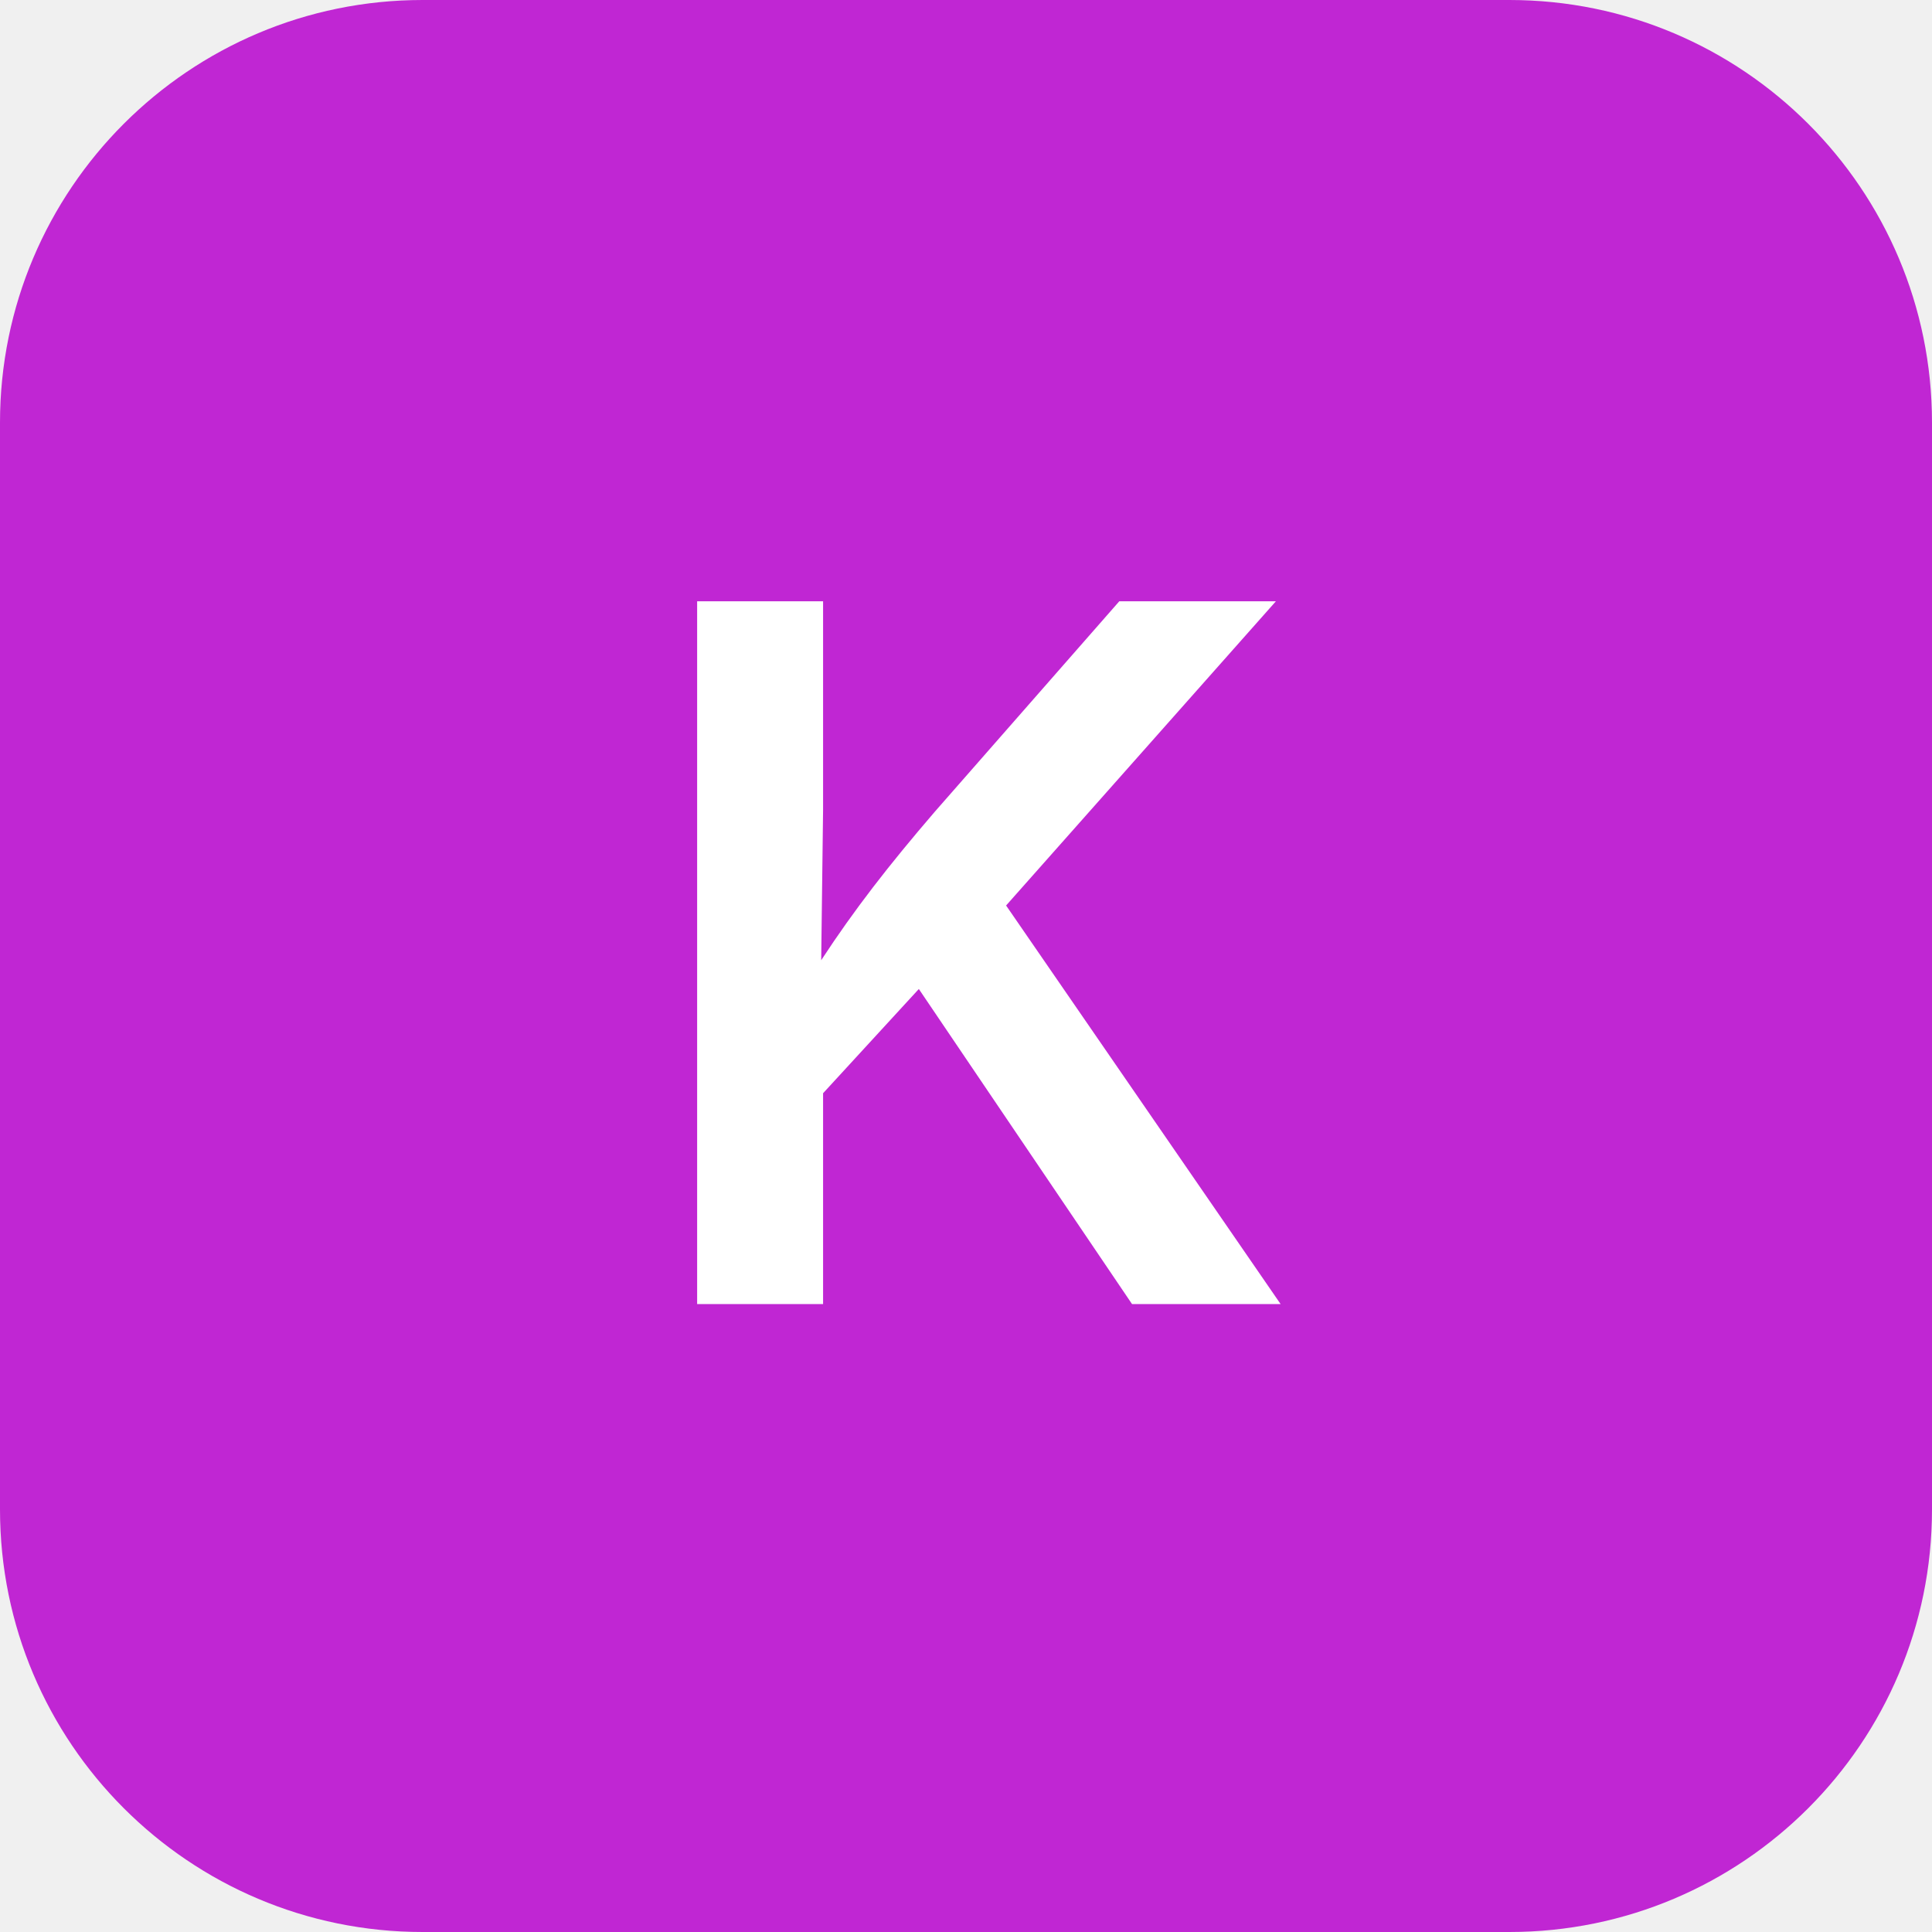
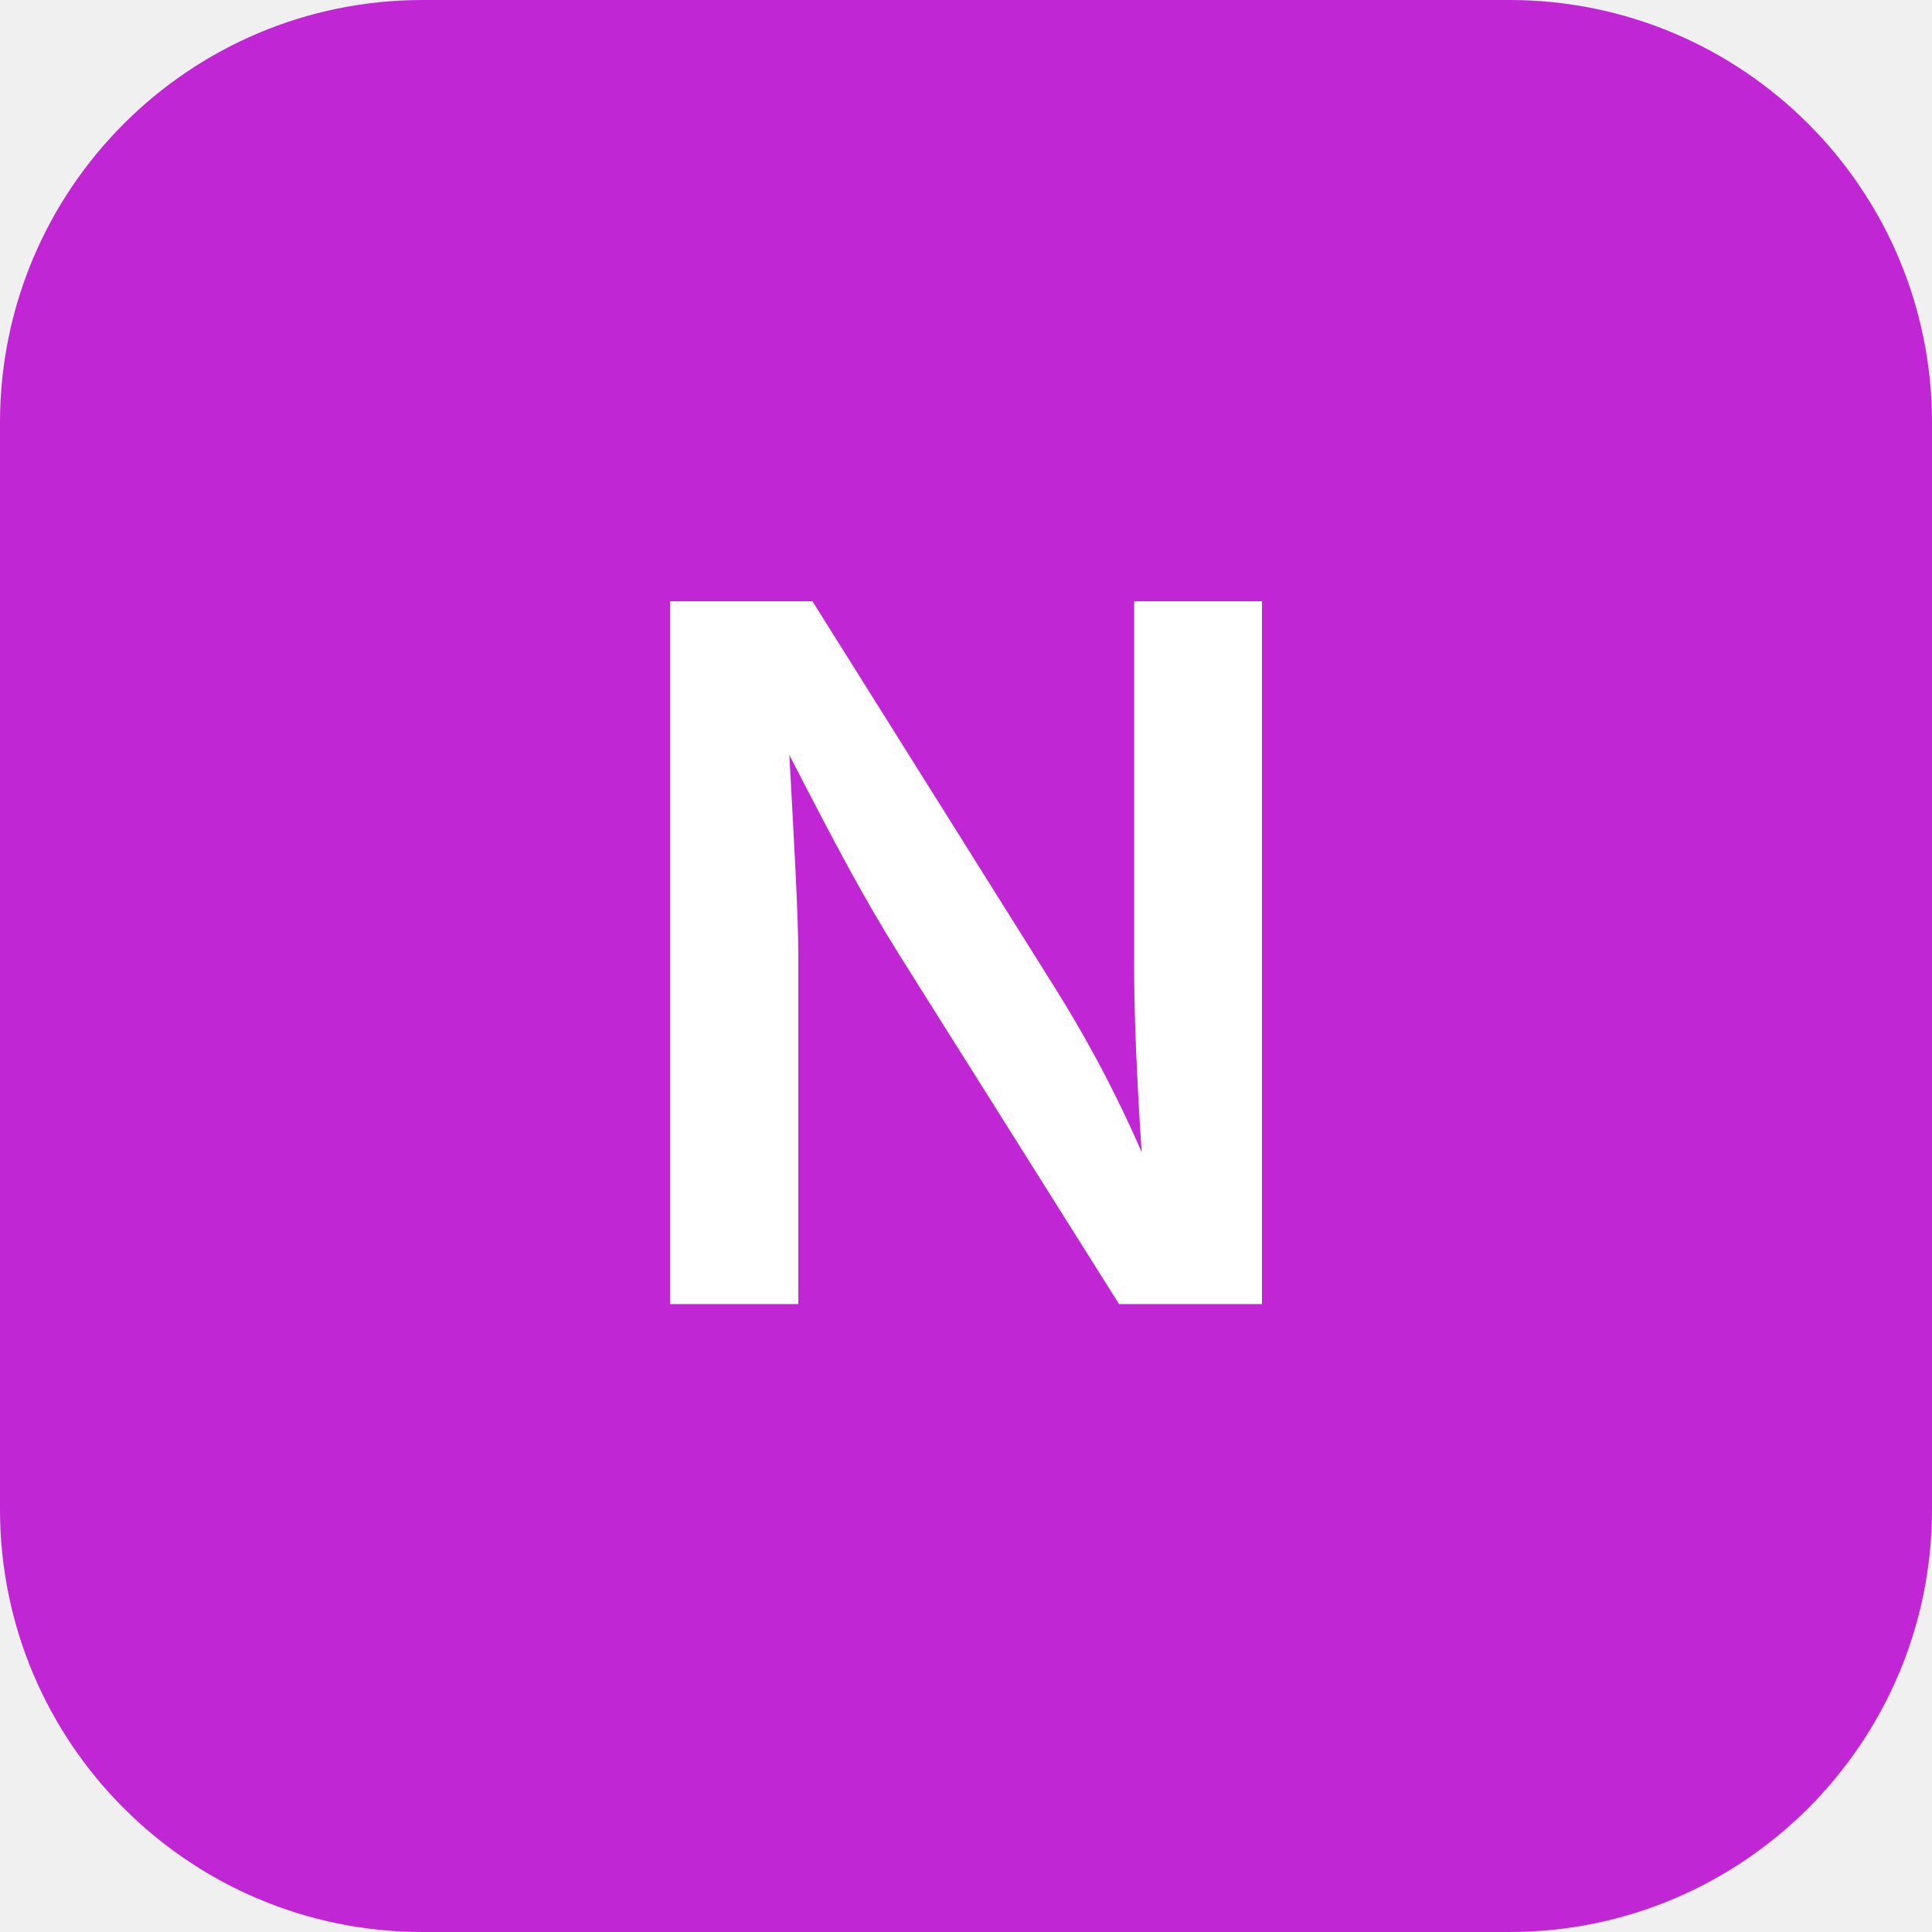
<svg xmlns="http://www.w3.org/2000/svg" viewBox="0 0 64 64">
  <rect width="64" height="64" rx="14" fill="#c026d3" />
-   <text x="32" y="32" dy="0.35em" text-anchor="middle" font-family="ui-sans-serif, system-ui, -apple-system, sans-serif" font-size="32" font-weight="600" fill="#ffffff">K</text>
+   <text x="32" y="32" dy="0.35em" text-anchor="middle" font-family="ui-sans-serif, system-ui, -apple-system, sans-serif" font-size="32" font-weight="600" fill="#ffffff">N</text>
</svg>
